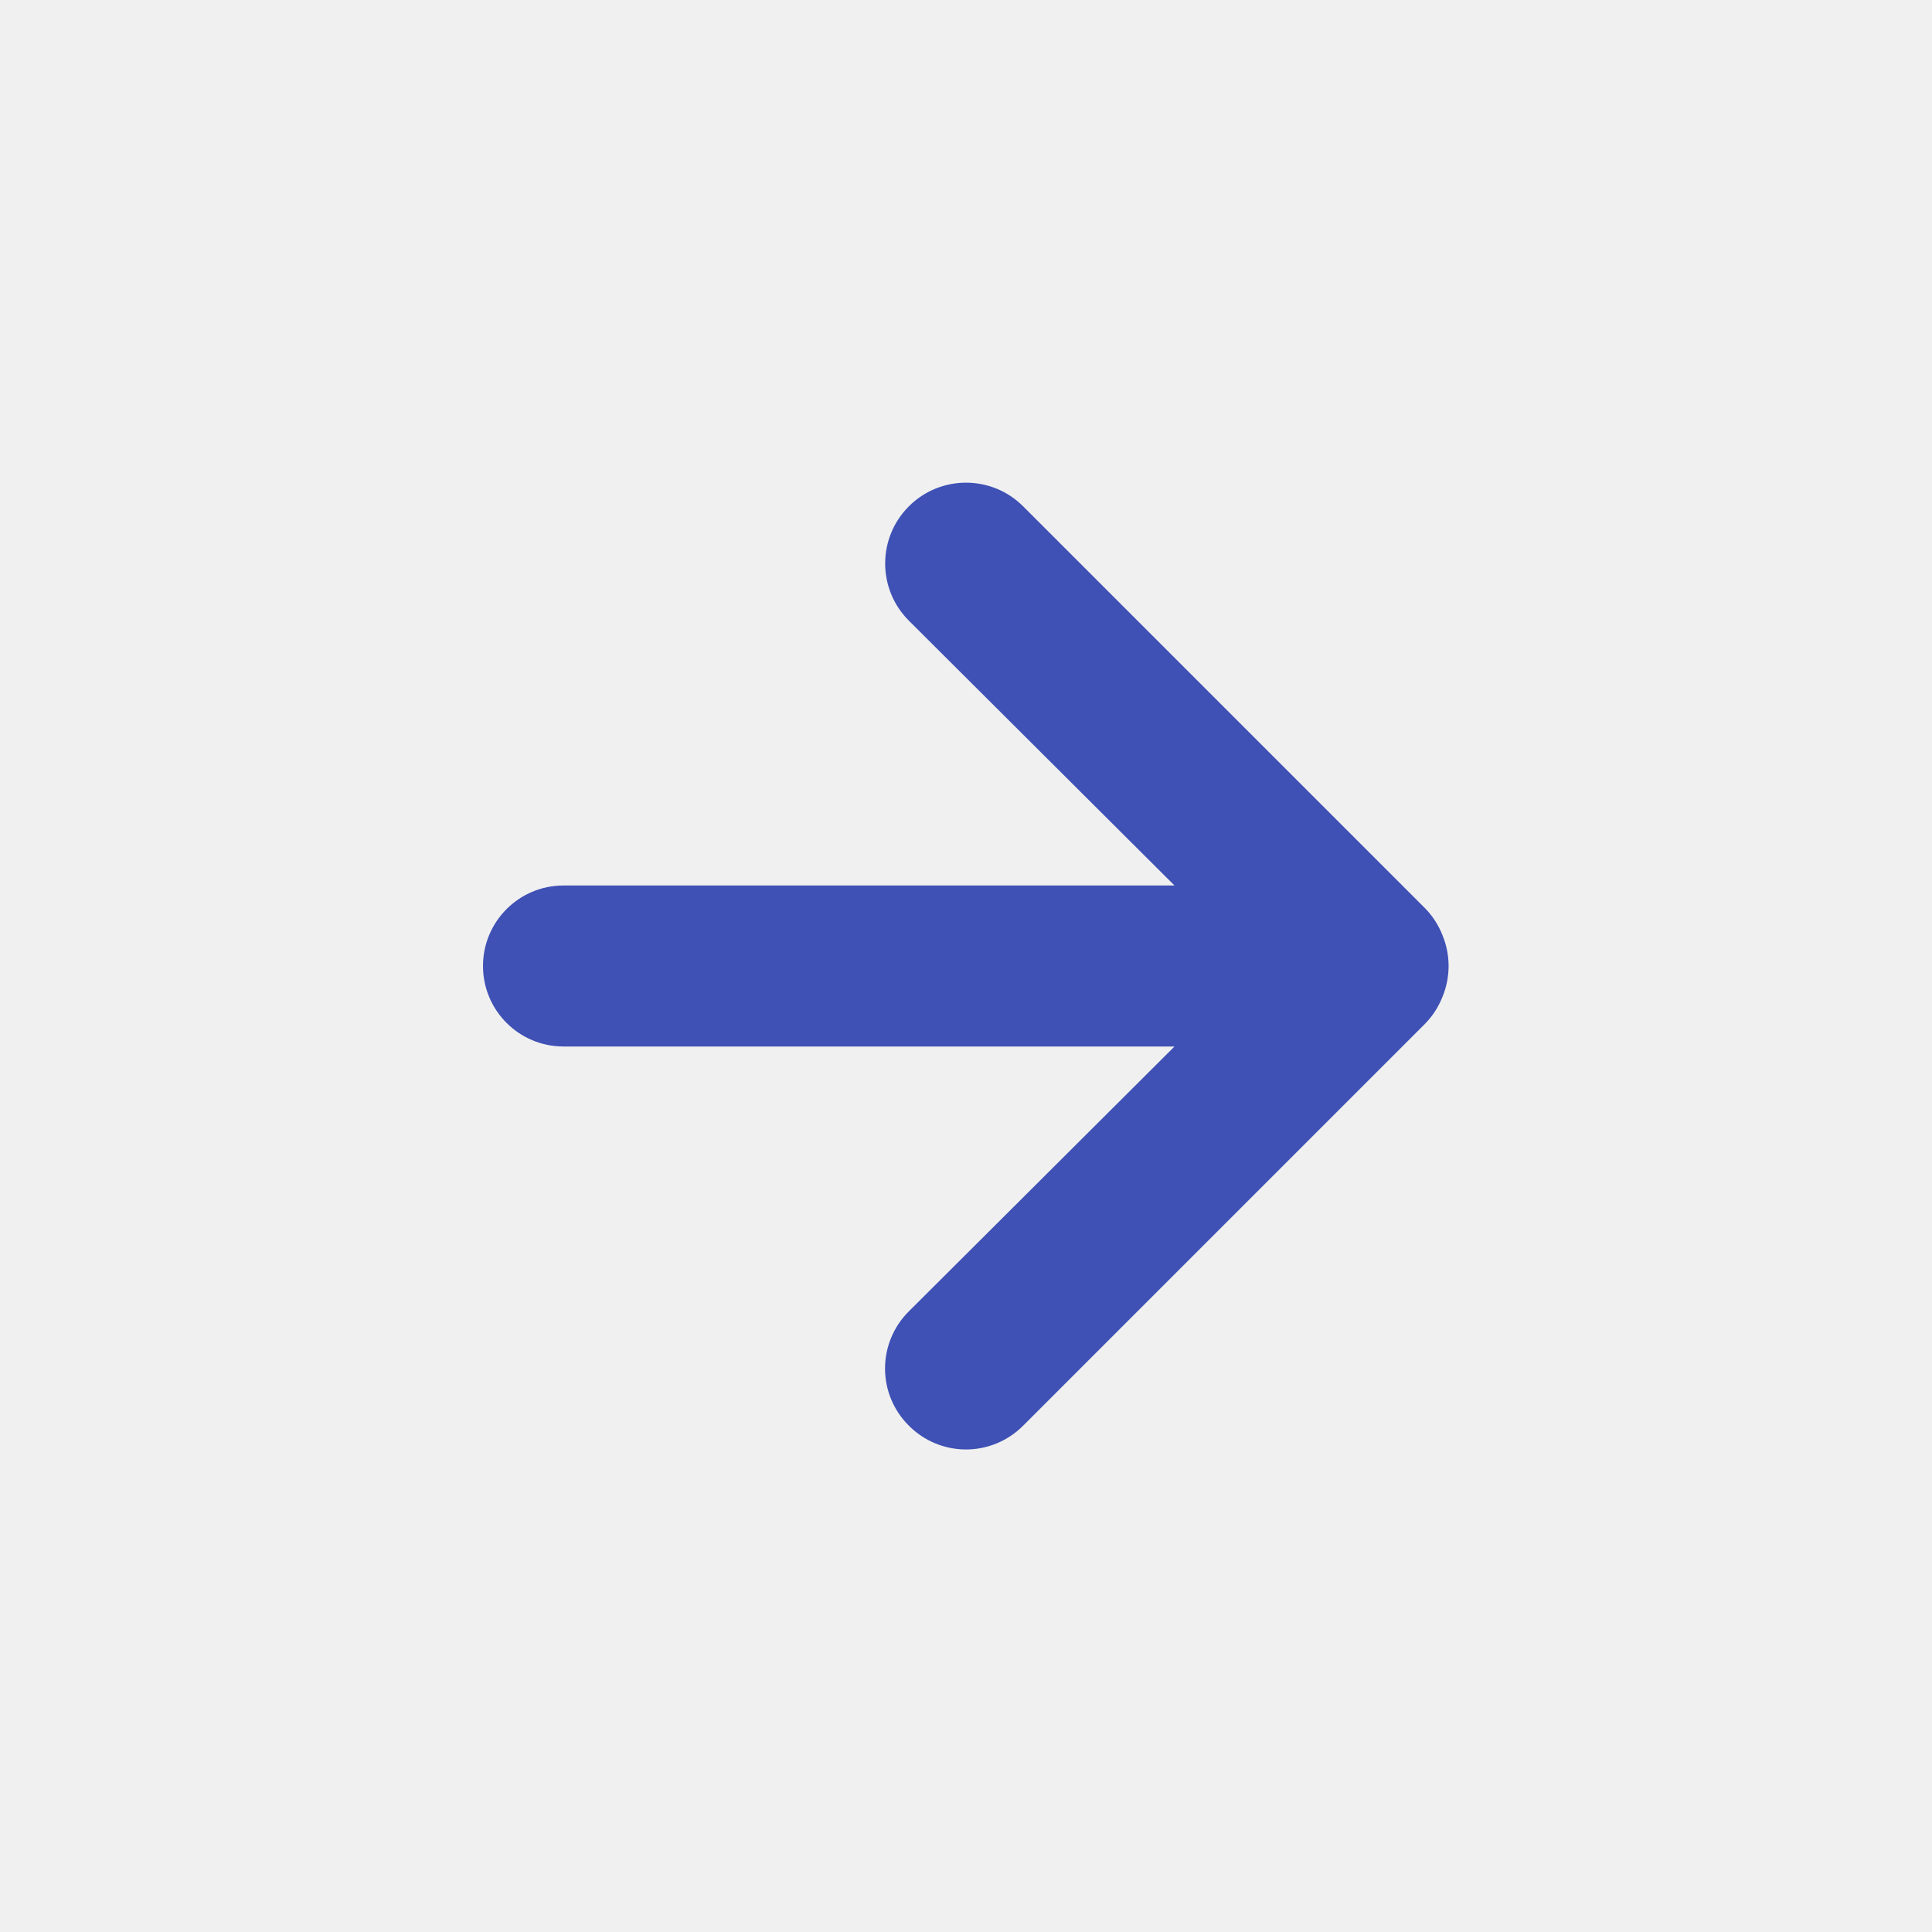
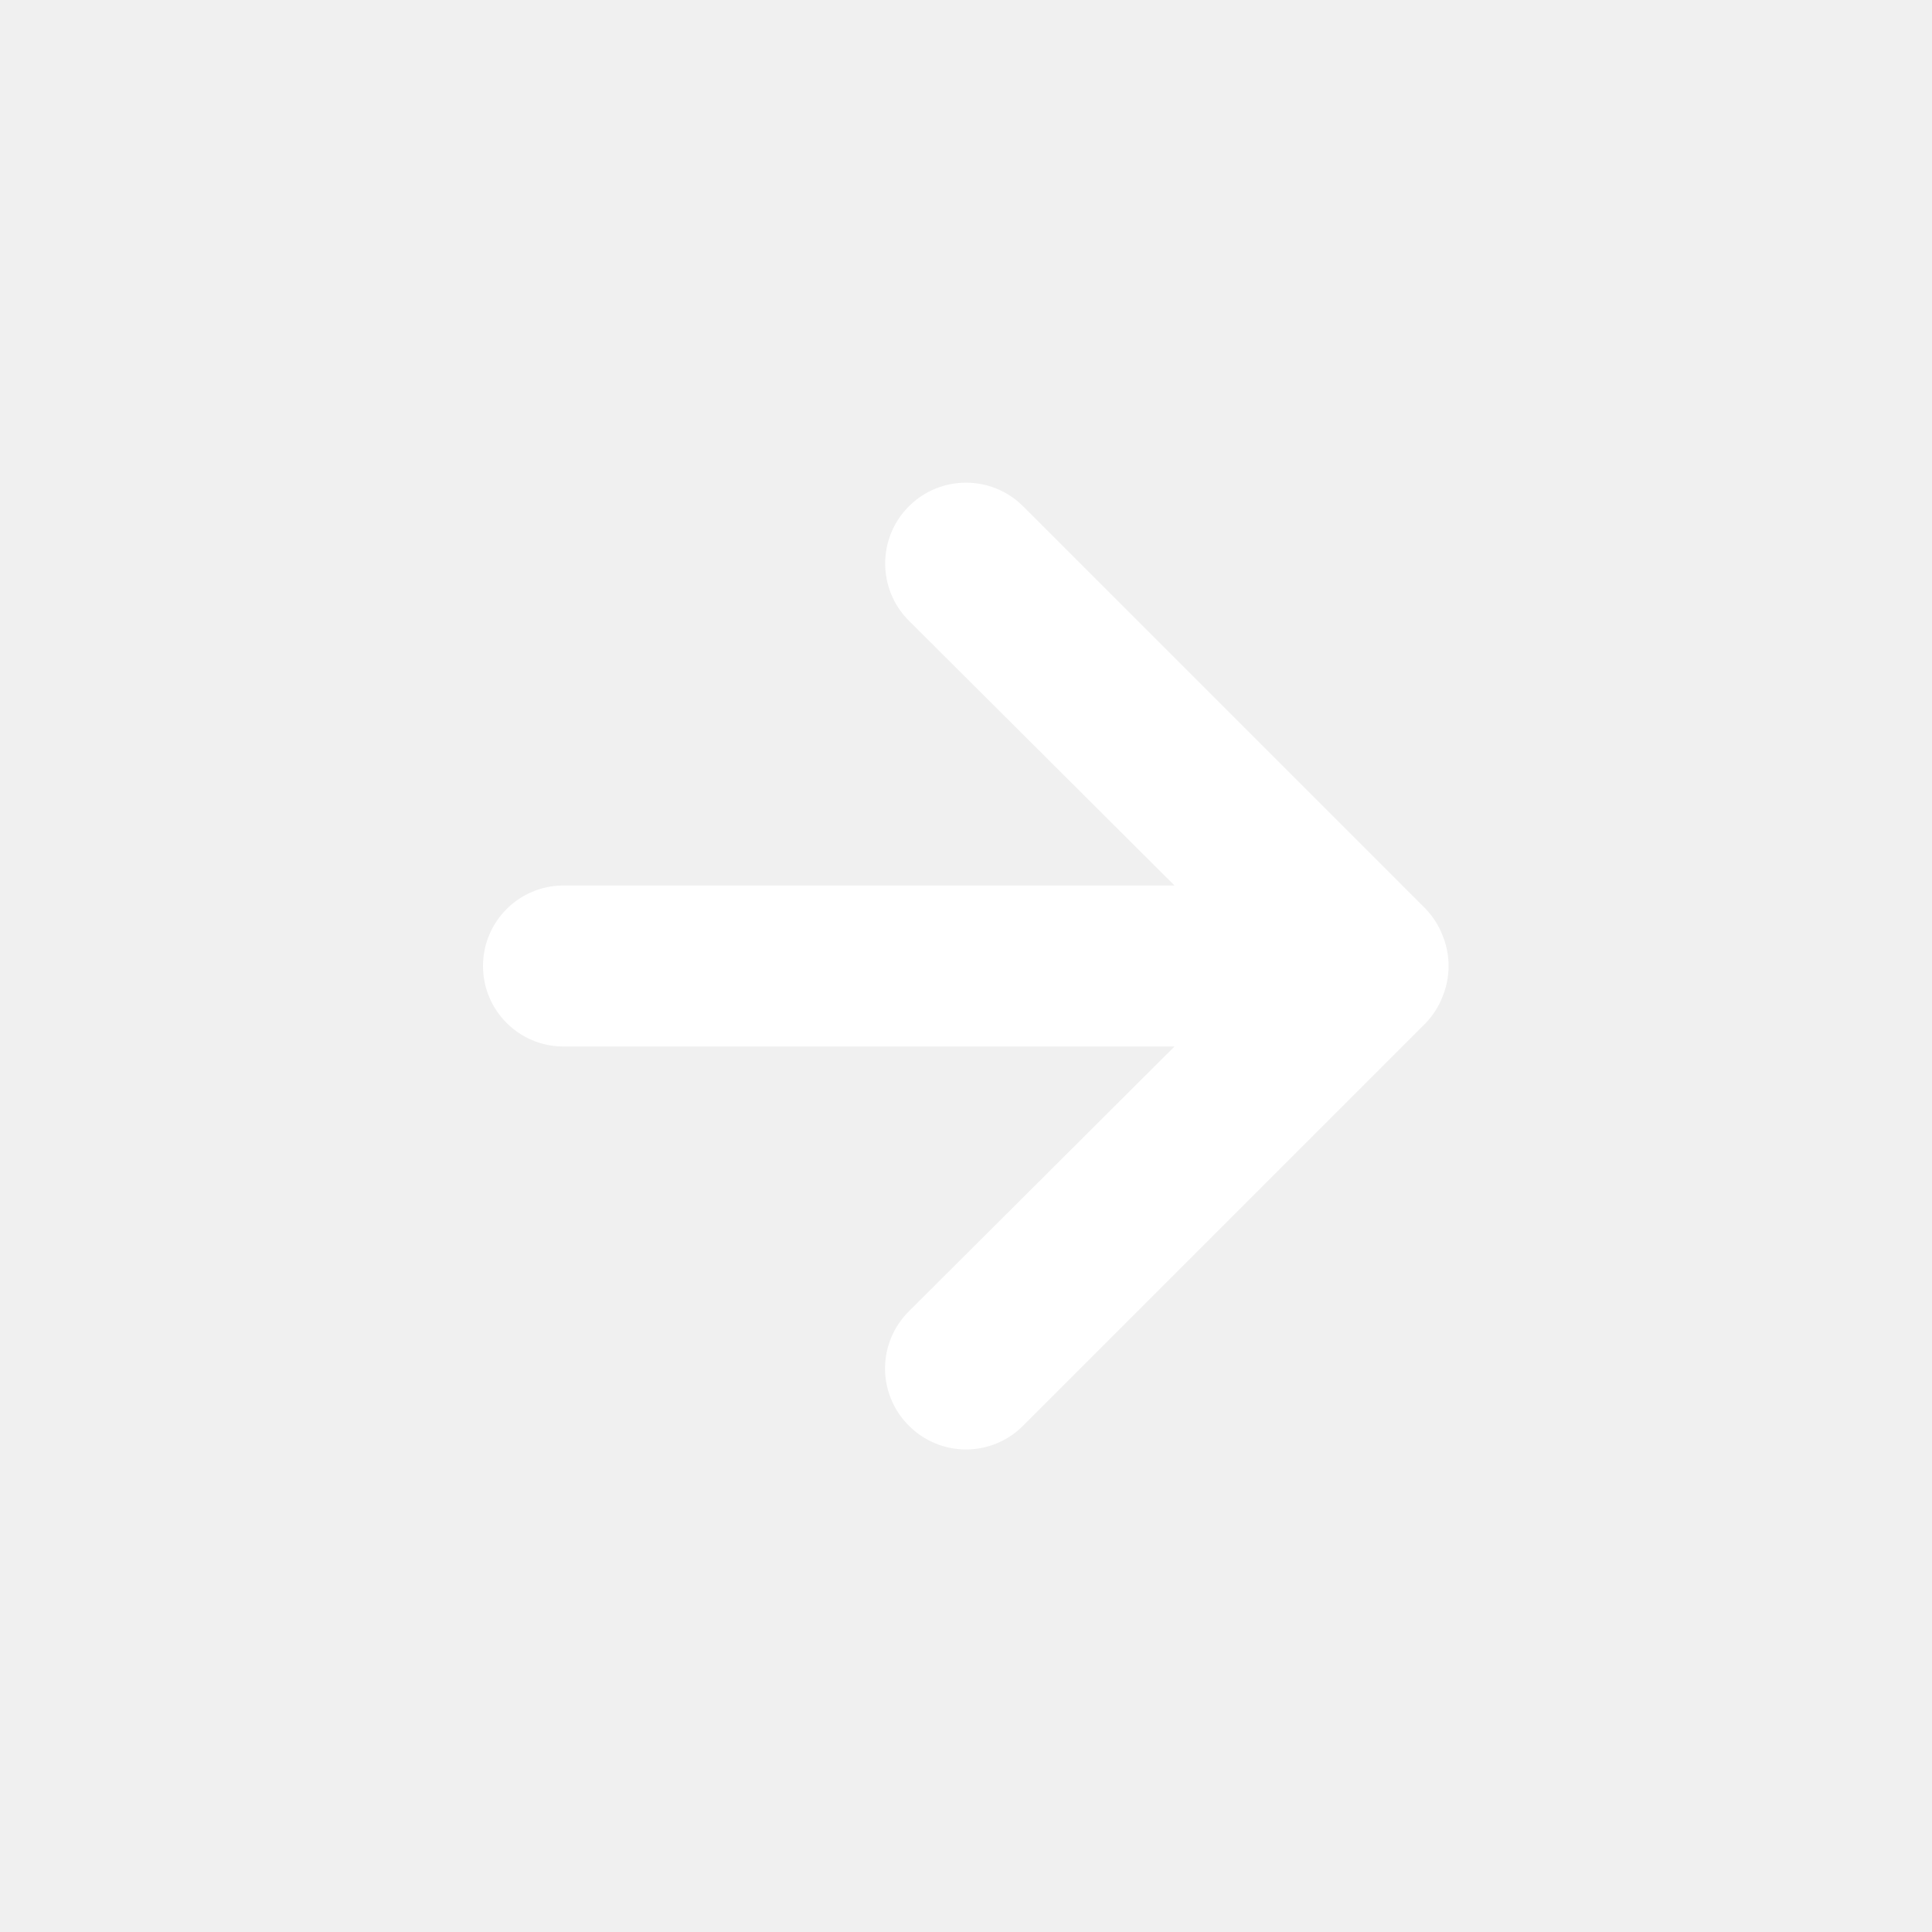
<svg xmlns="http://www.w3.org/2000/svg" data-name="Layer 1" viewBox="0 0 24 24">
-   <path fill="#3F51B5" d="M17.92 11.62a1 1 0 00-.21-.33l-5-5a1 1 0 00-1.42 1.42l3.3 3.29H7a1 1 0 000 2h7.59l-3.3 3.29a1 1 0 000 1.42 1 1 0 001.42 0l5-5a1 1 0 00.21-.33 1 1 0 000-.76z" />
+   <path fill="#FFFFFF" d="M17.92 11.62a1 1 0 00-.21-.33l-5-5a1 1 0 00-1.42 1.42l3.3 3.29H7a1 1 0 000 2h7.59l-3.3 3.29a1 1 0 000 1.42 1 1 0 001.42 0l5-5a1 1 0 00.21-.33 1 1 0 000-.76z" />
</svg>
